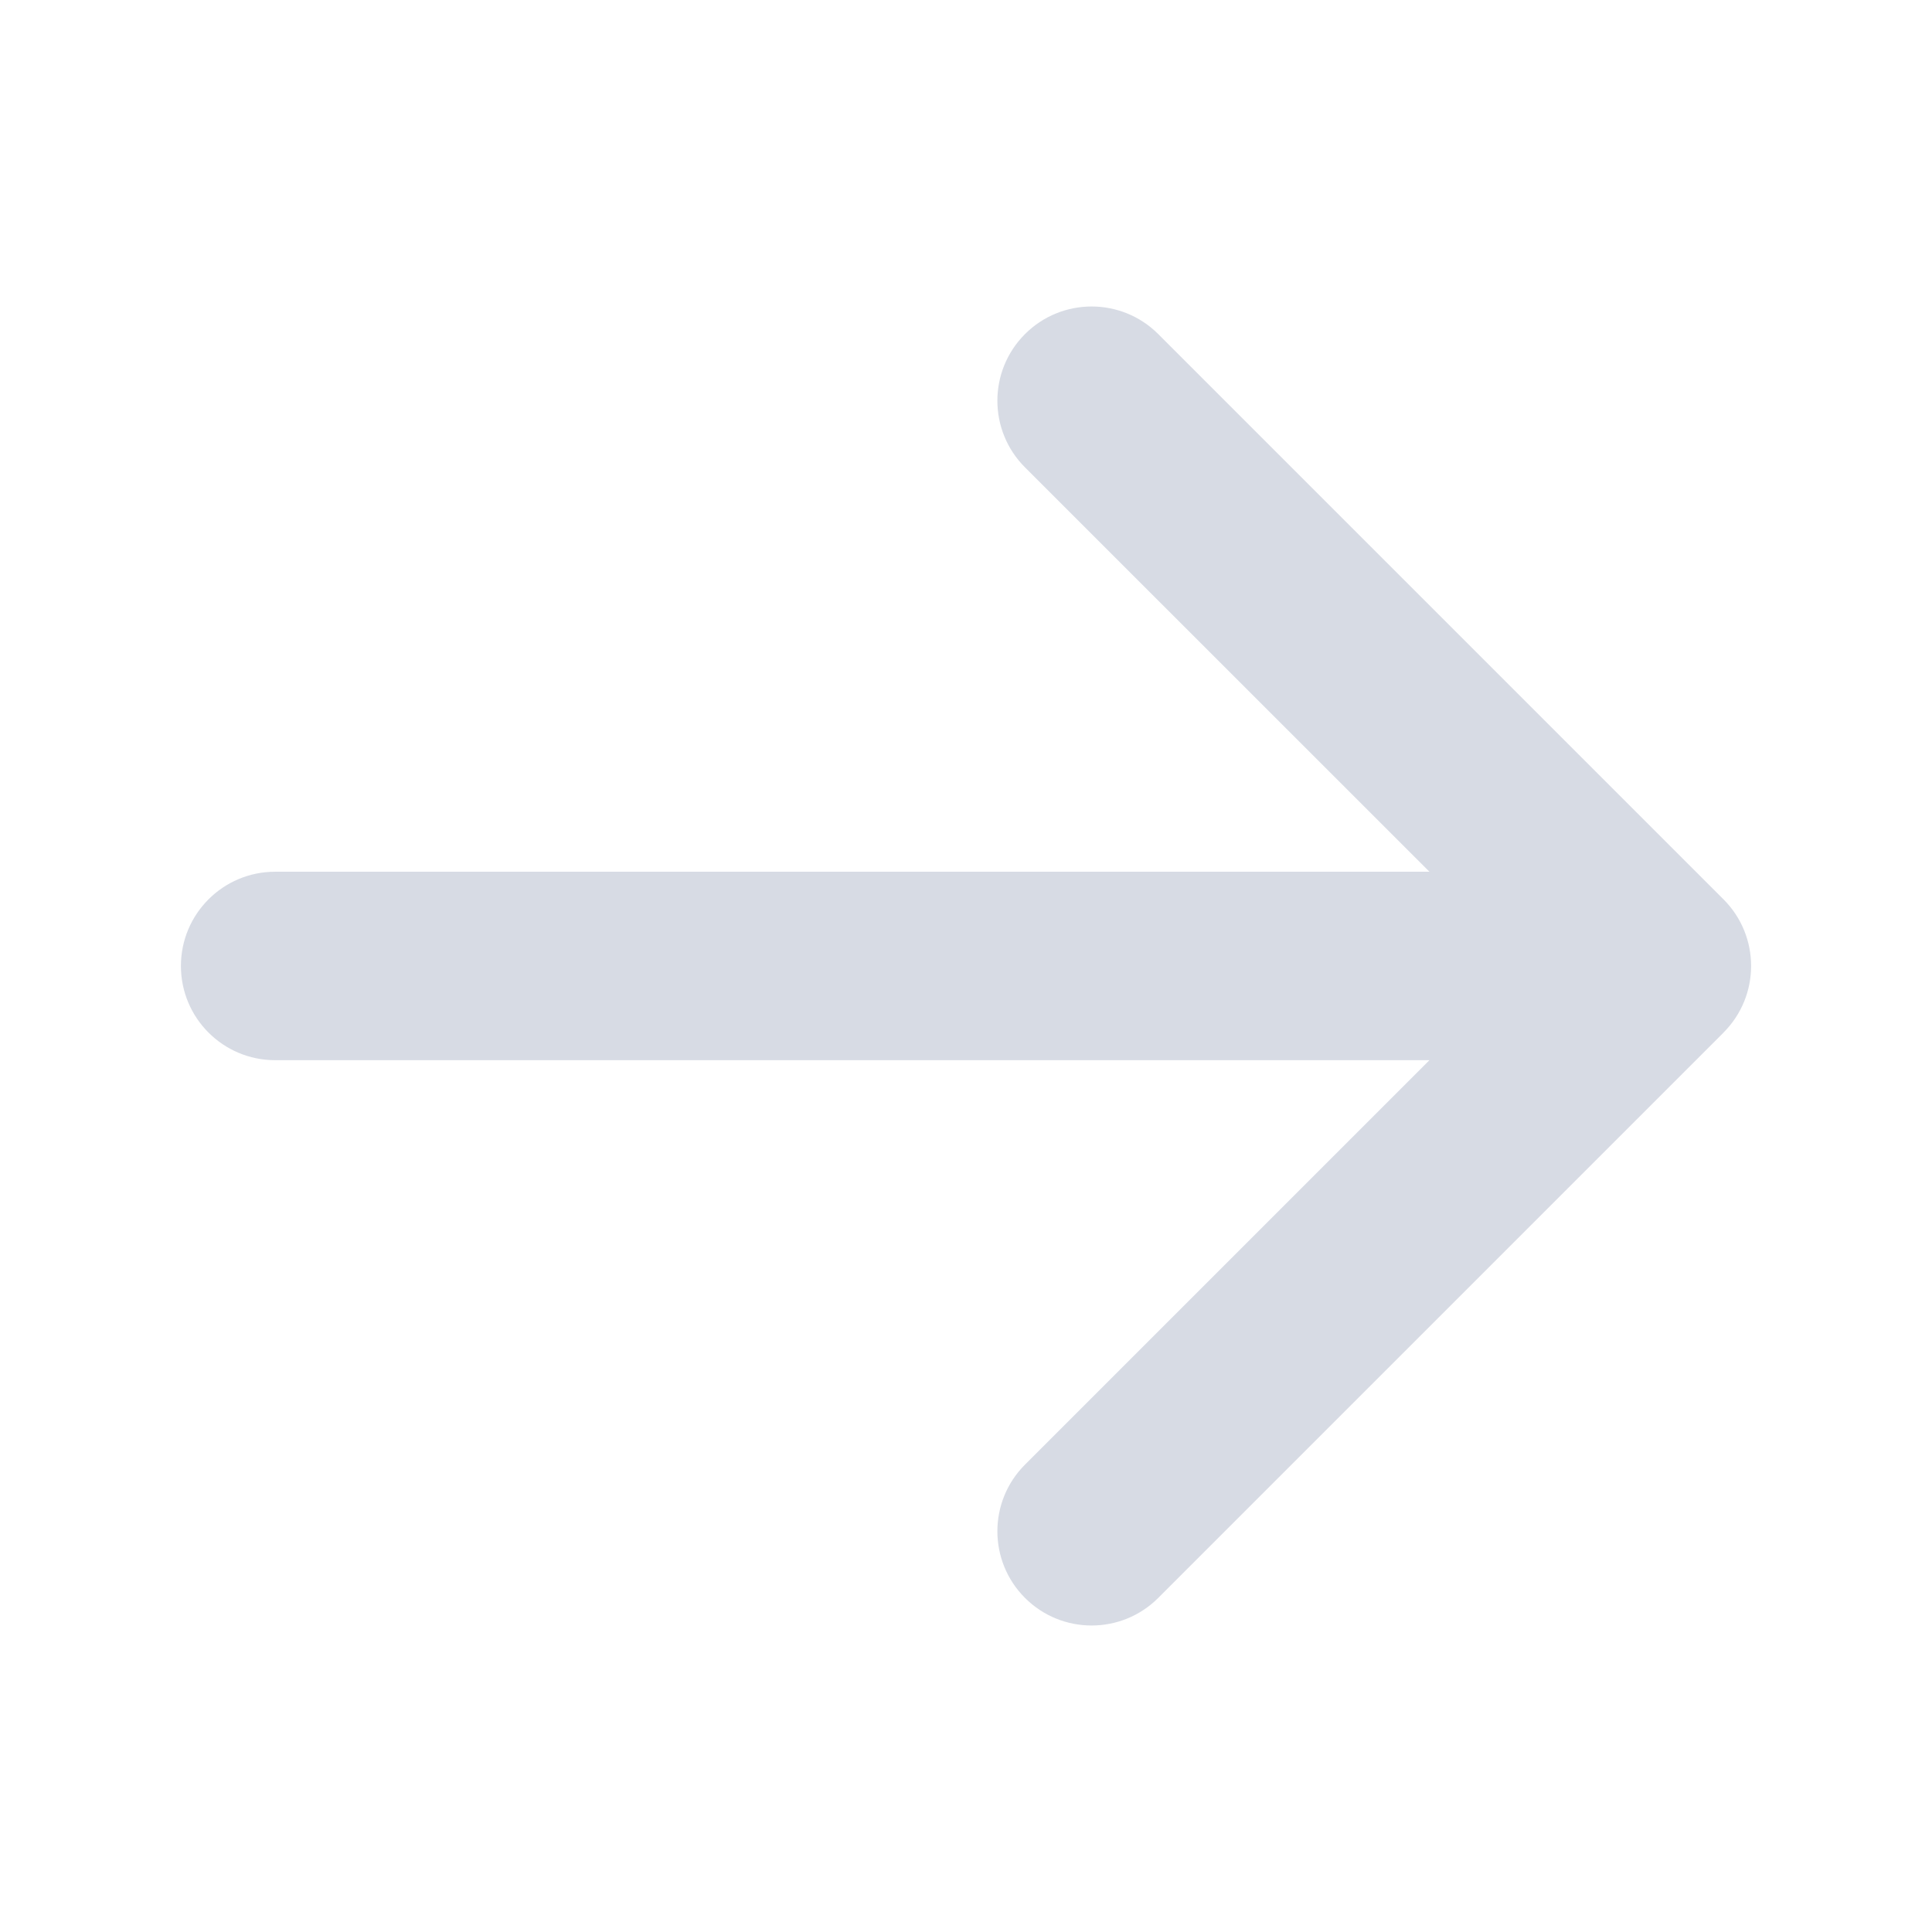
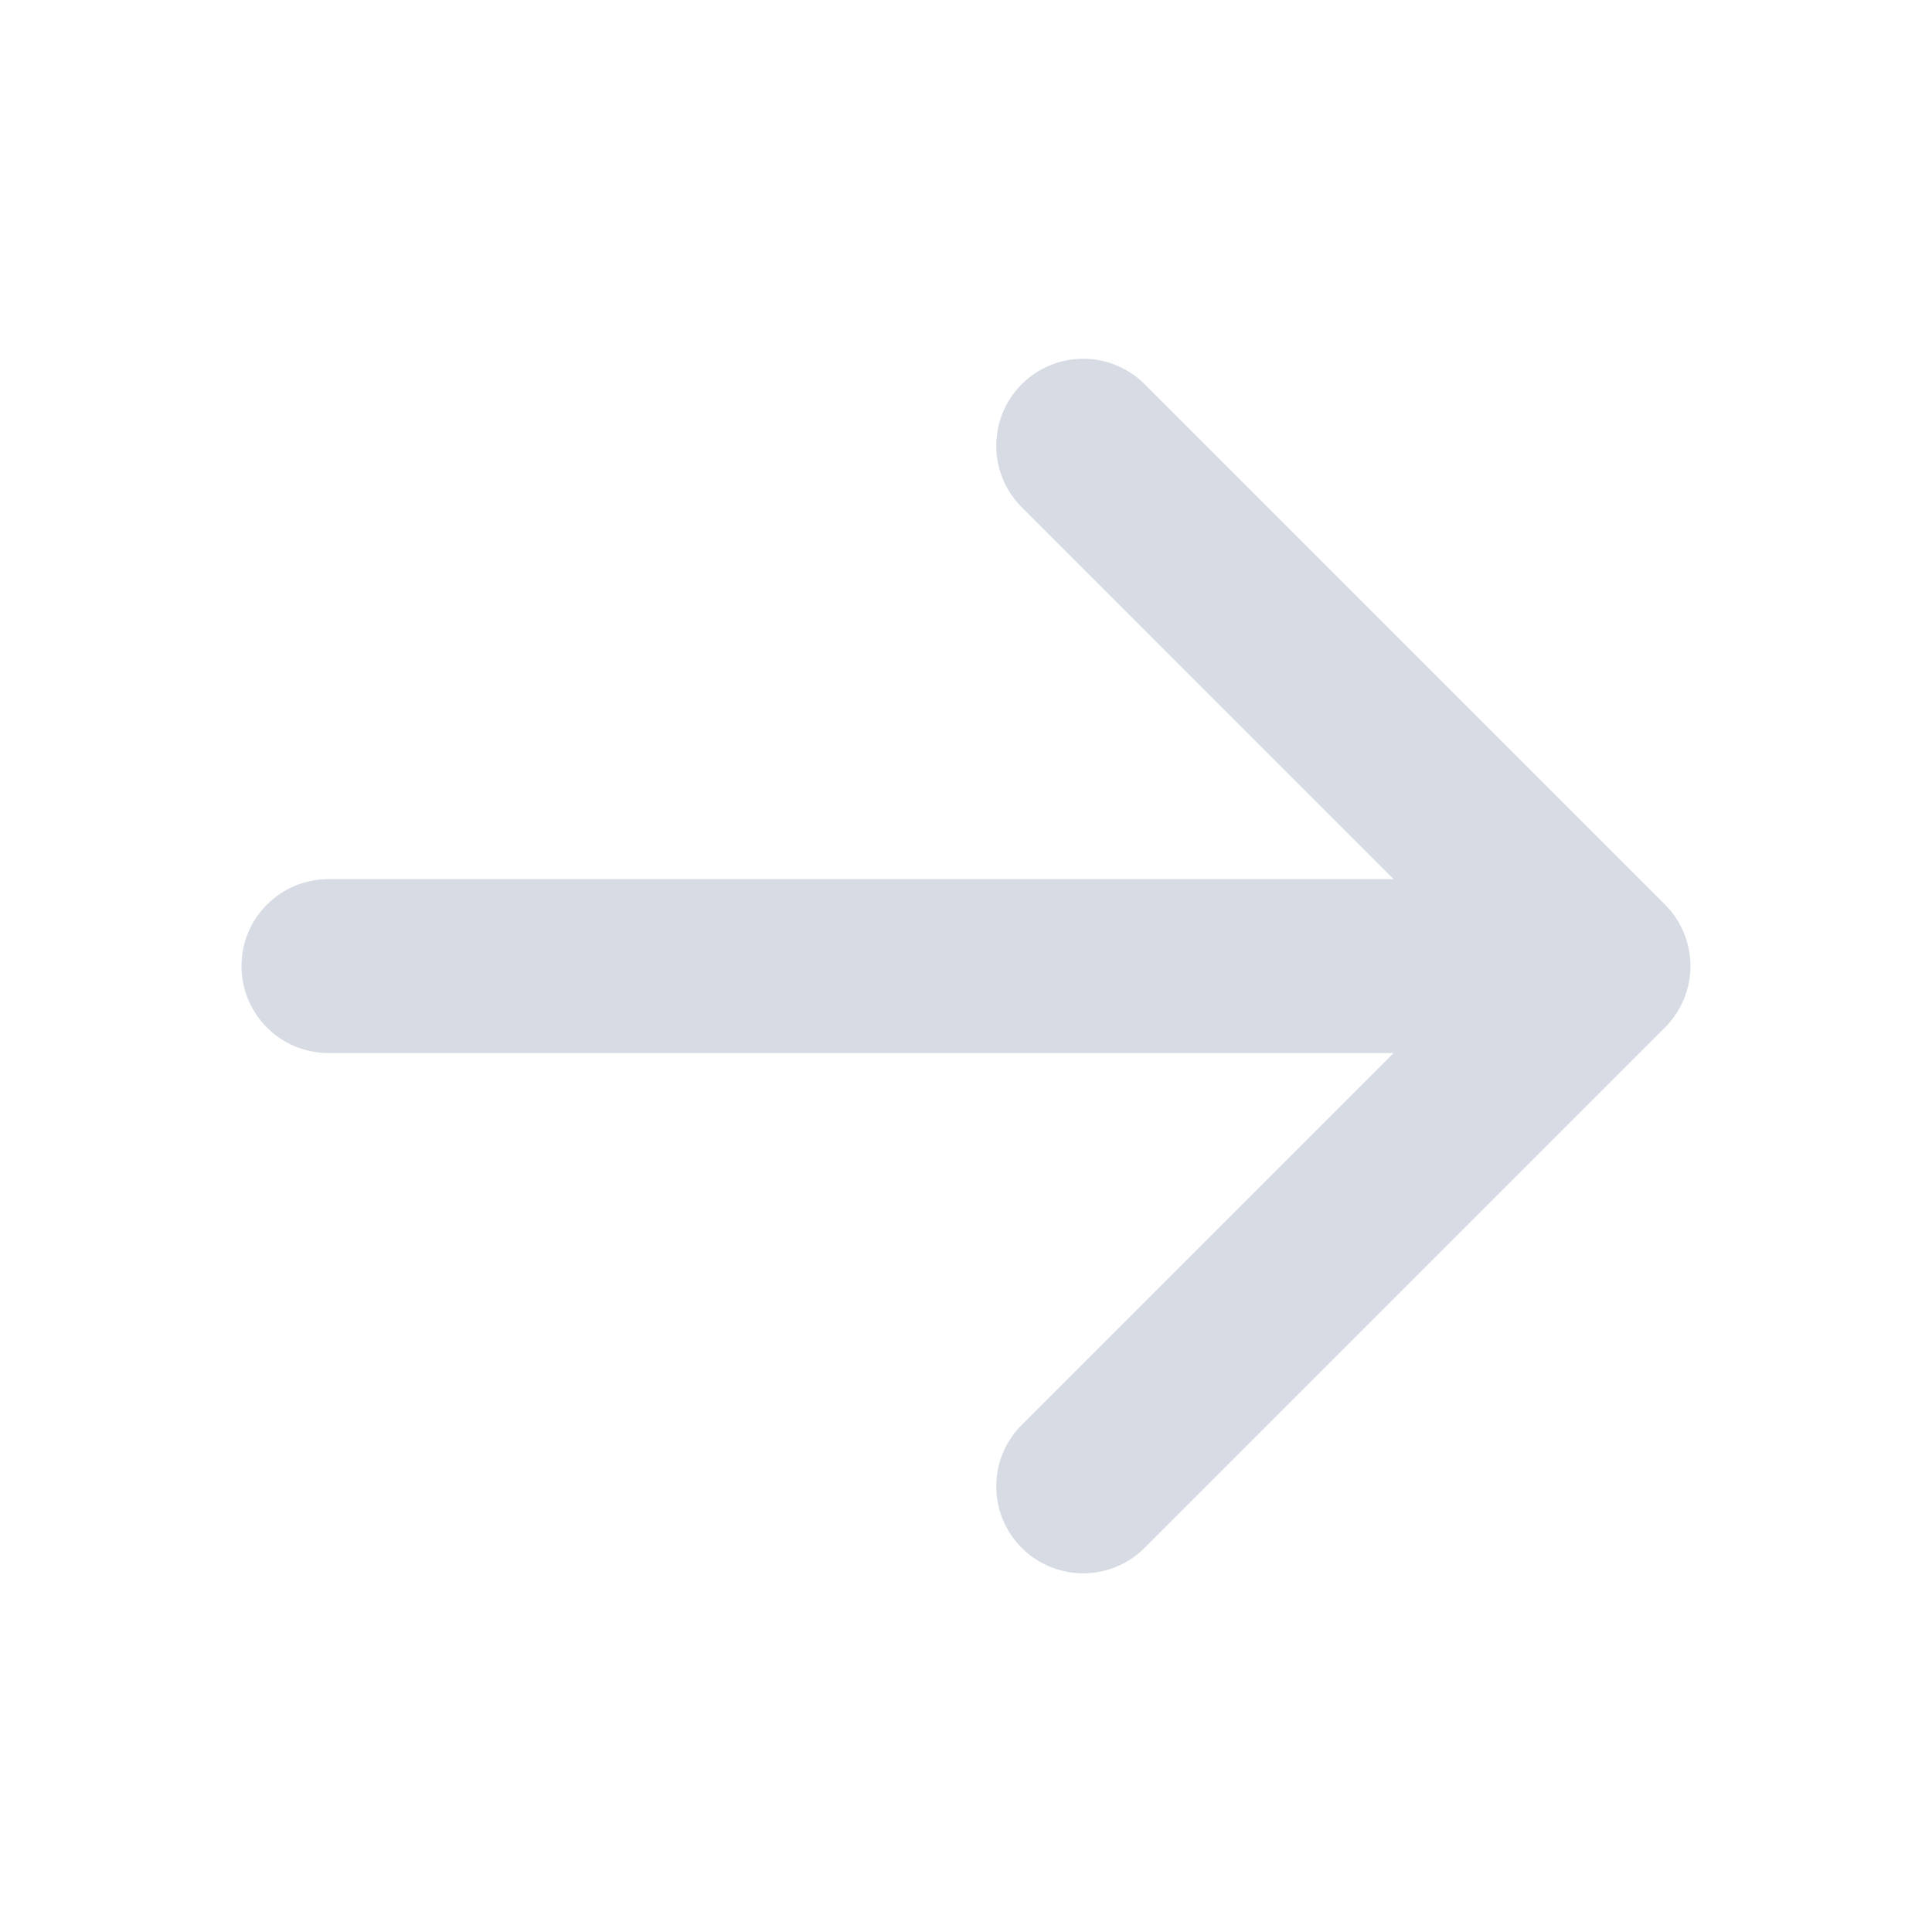
<svg xmlns="http://www.w3.org/2000/svg" id="Flat" viewBox="0 0 24 24" version="1.1" width="24" height="24">
  <defs id="defs1" />
-   <path d="m 21.41,12.828 -7.022,7.022 A 1.17,1.17 0 0 1 12.733,18.194 l 5.024,-5.024 H 3.418 a 1.17,1.17 0 0 1 0,-2.341 H 17.757 L 12.733,5.806 A 1.17,1.17 0 0 1 14.388,4.15 L 21.41,11.172 a 1.17,1.17 0 0 1 0,1.655 z" id="path1" style="fill:#d7dbe4;fill-opacity:1;stroke-width:0.098" />
+   <path d="m 20.683,12.764 -6.48,6.48 a 1.08,1.08 0 0 1 -1.527,-1.527 l 4.636,-4.636 H 4.08 a 1.08,1.08 0 0 1 0,-2.16 H 17.312 L 12.676,6.284 a 1.08,1.08 0 0 1 1.527,-1.527 l 6.48,6.48 a 1.08,1.08 0 0 1 0,1.527 z" id="path1" style="fill:#d7dbe4;fill-opacity:1;stroke-width:0.09" />
</svg>
